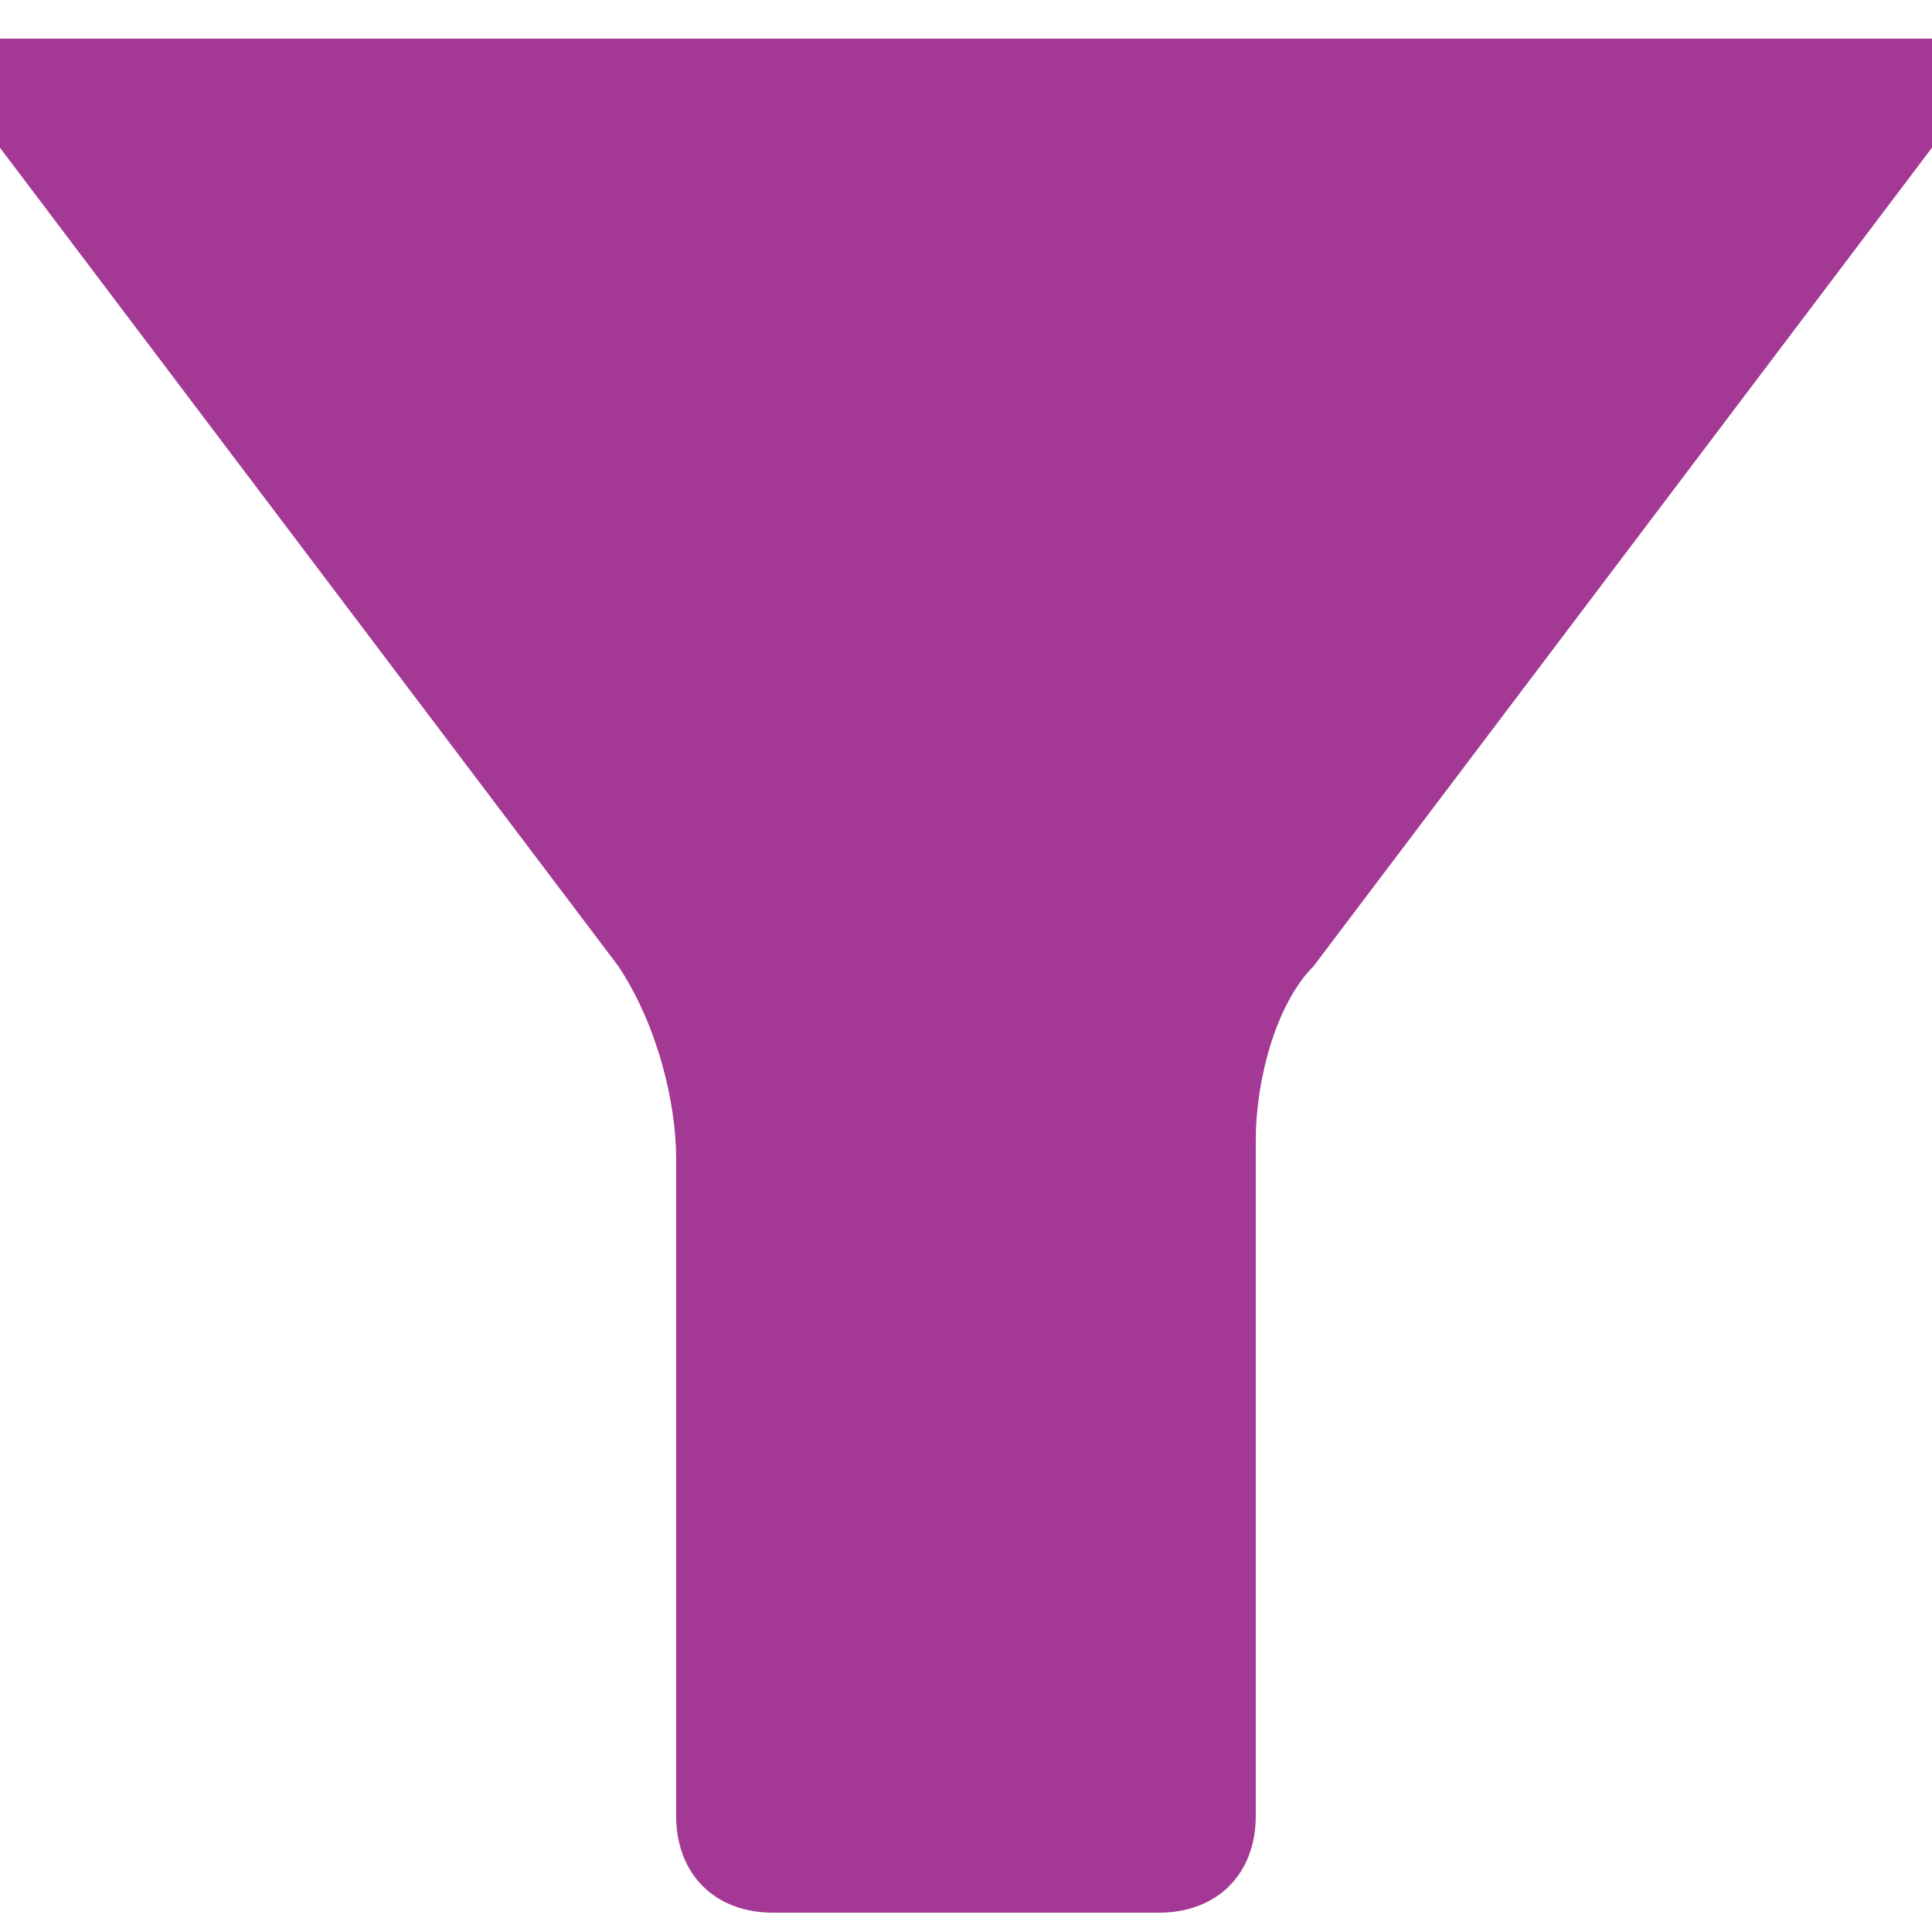
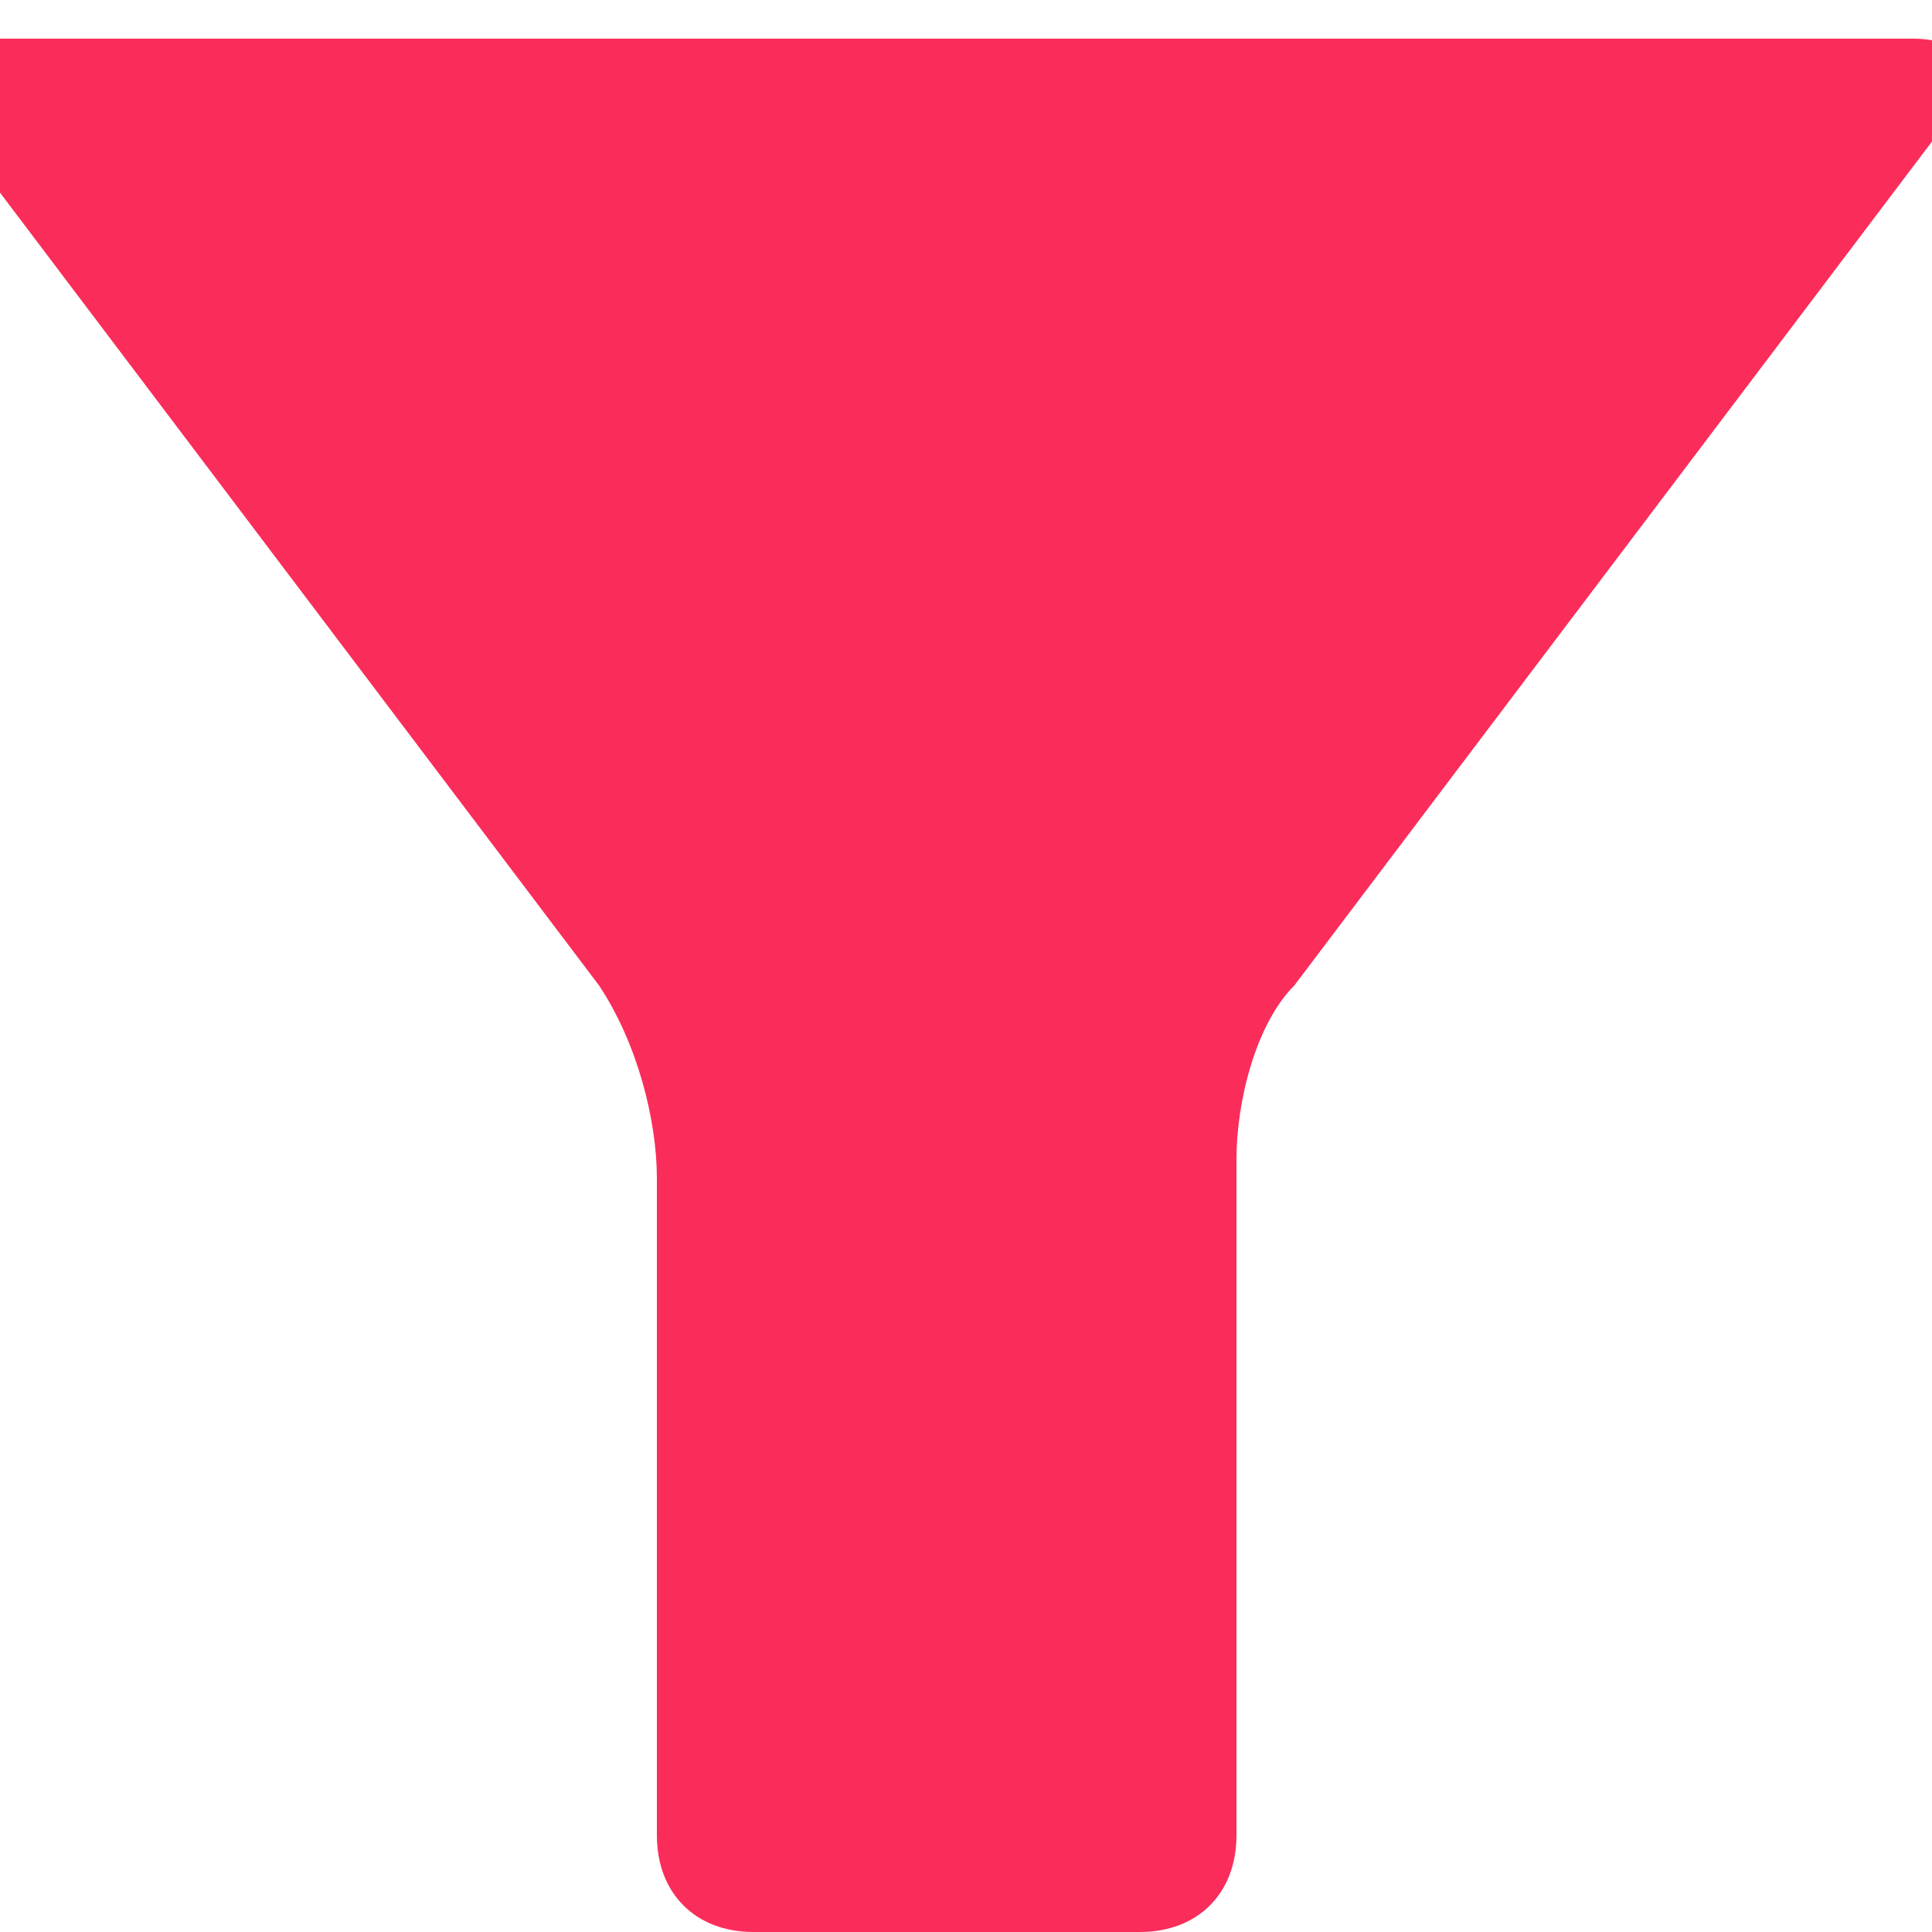
- <svg xmlns="http://www.w3.org/2000/svg" xmlns:xlink="http://www.w3.org/1999/xlink" version="1.1" id="Layer_1" x="0px" y="0px" viewBox="0 0 10 10" enable-background="new 0 0 10 10" xml:space="preserve">
-   <symbol id="filter_on" viewBox="-5.3 -4.9 10.6 9.7">
+ <svg xmlns="http://www.w3.org/2000/svg" version="1.1" id="Layer_1" x="0px" y="0px" viewBox="-17 18 10 10" style="enable-background:new -17 18 10 10;" xml:space="preserve">
+   <style type="text/css">
+ 	.st0{fill:#FA2D5A;}
+ </style>
+   <g id="filter_on">
    <g>
-       <path fill="#A43895" d="M5.2,4.5C5.4,4.7,5.3,4.9,5,4.9H0.5c-0.3,0-0.7,0-1,0H-5c-0.3,0-0.4-0.2-0.2-0.4l3.4-4.5    C-1.6-0.3-1.5-0.7-1.5-1v-3.4c0-0.3,0.2-0.5,0.5-0.5h2c0.3,0,0.5,0.2,0.5,0.5v3.5c0,0.3,0.1,0.7,0.3,0.9L5.2,4.5z" />
+       <path class="st0" d="M-6.9,18.6c0.2-0.2,0.1-0.4-0.2-0.4h-4.5c-0.3,0-0.7,0-1,0h-4.5c-0.3,0-0.4,0.2-0.2,0.4l3.4,4.5    c0.2,0.3,0.3,0.7,0.3,1v3.4c0,0.3,0.2,0.5,0.5,0.5h2c0.3,0,0.5-0.2,0.5-0.5v-3.5c0-0.3,0.1-0.7,0.3-0.9L-6.9,18.6z" />
    </g>
-   </symbol>
-   <use xlink:href="#filter_on" width="10.6" height="9.7" id="XMLID_116_" x="-5.3" y="-4.9" transform="matrix(1 0 0 -1 4.9998 4.9999)" overflow="visible" />
+   </g>
</svg>
